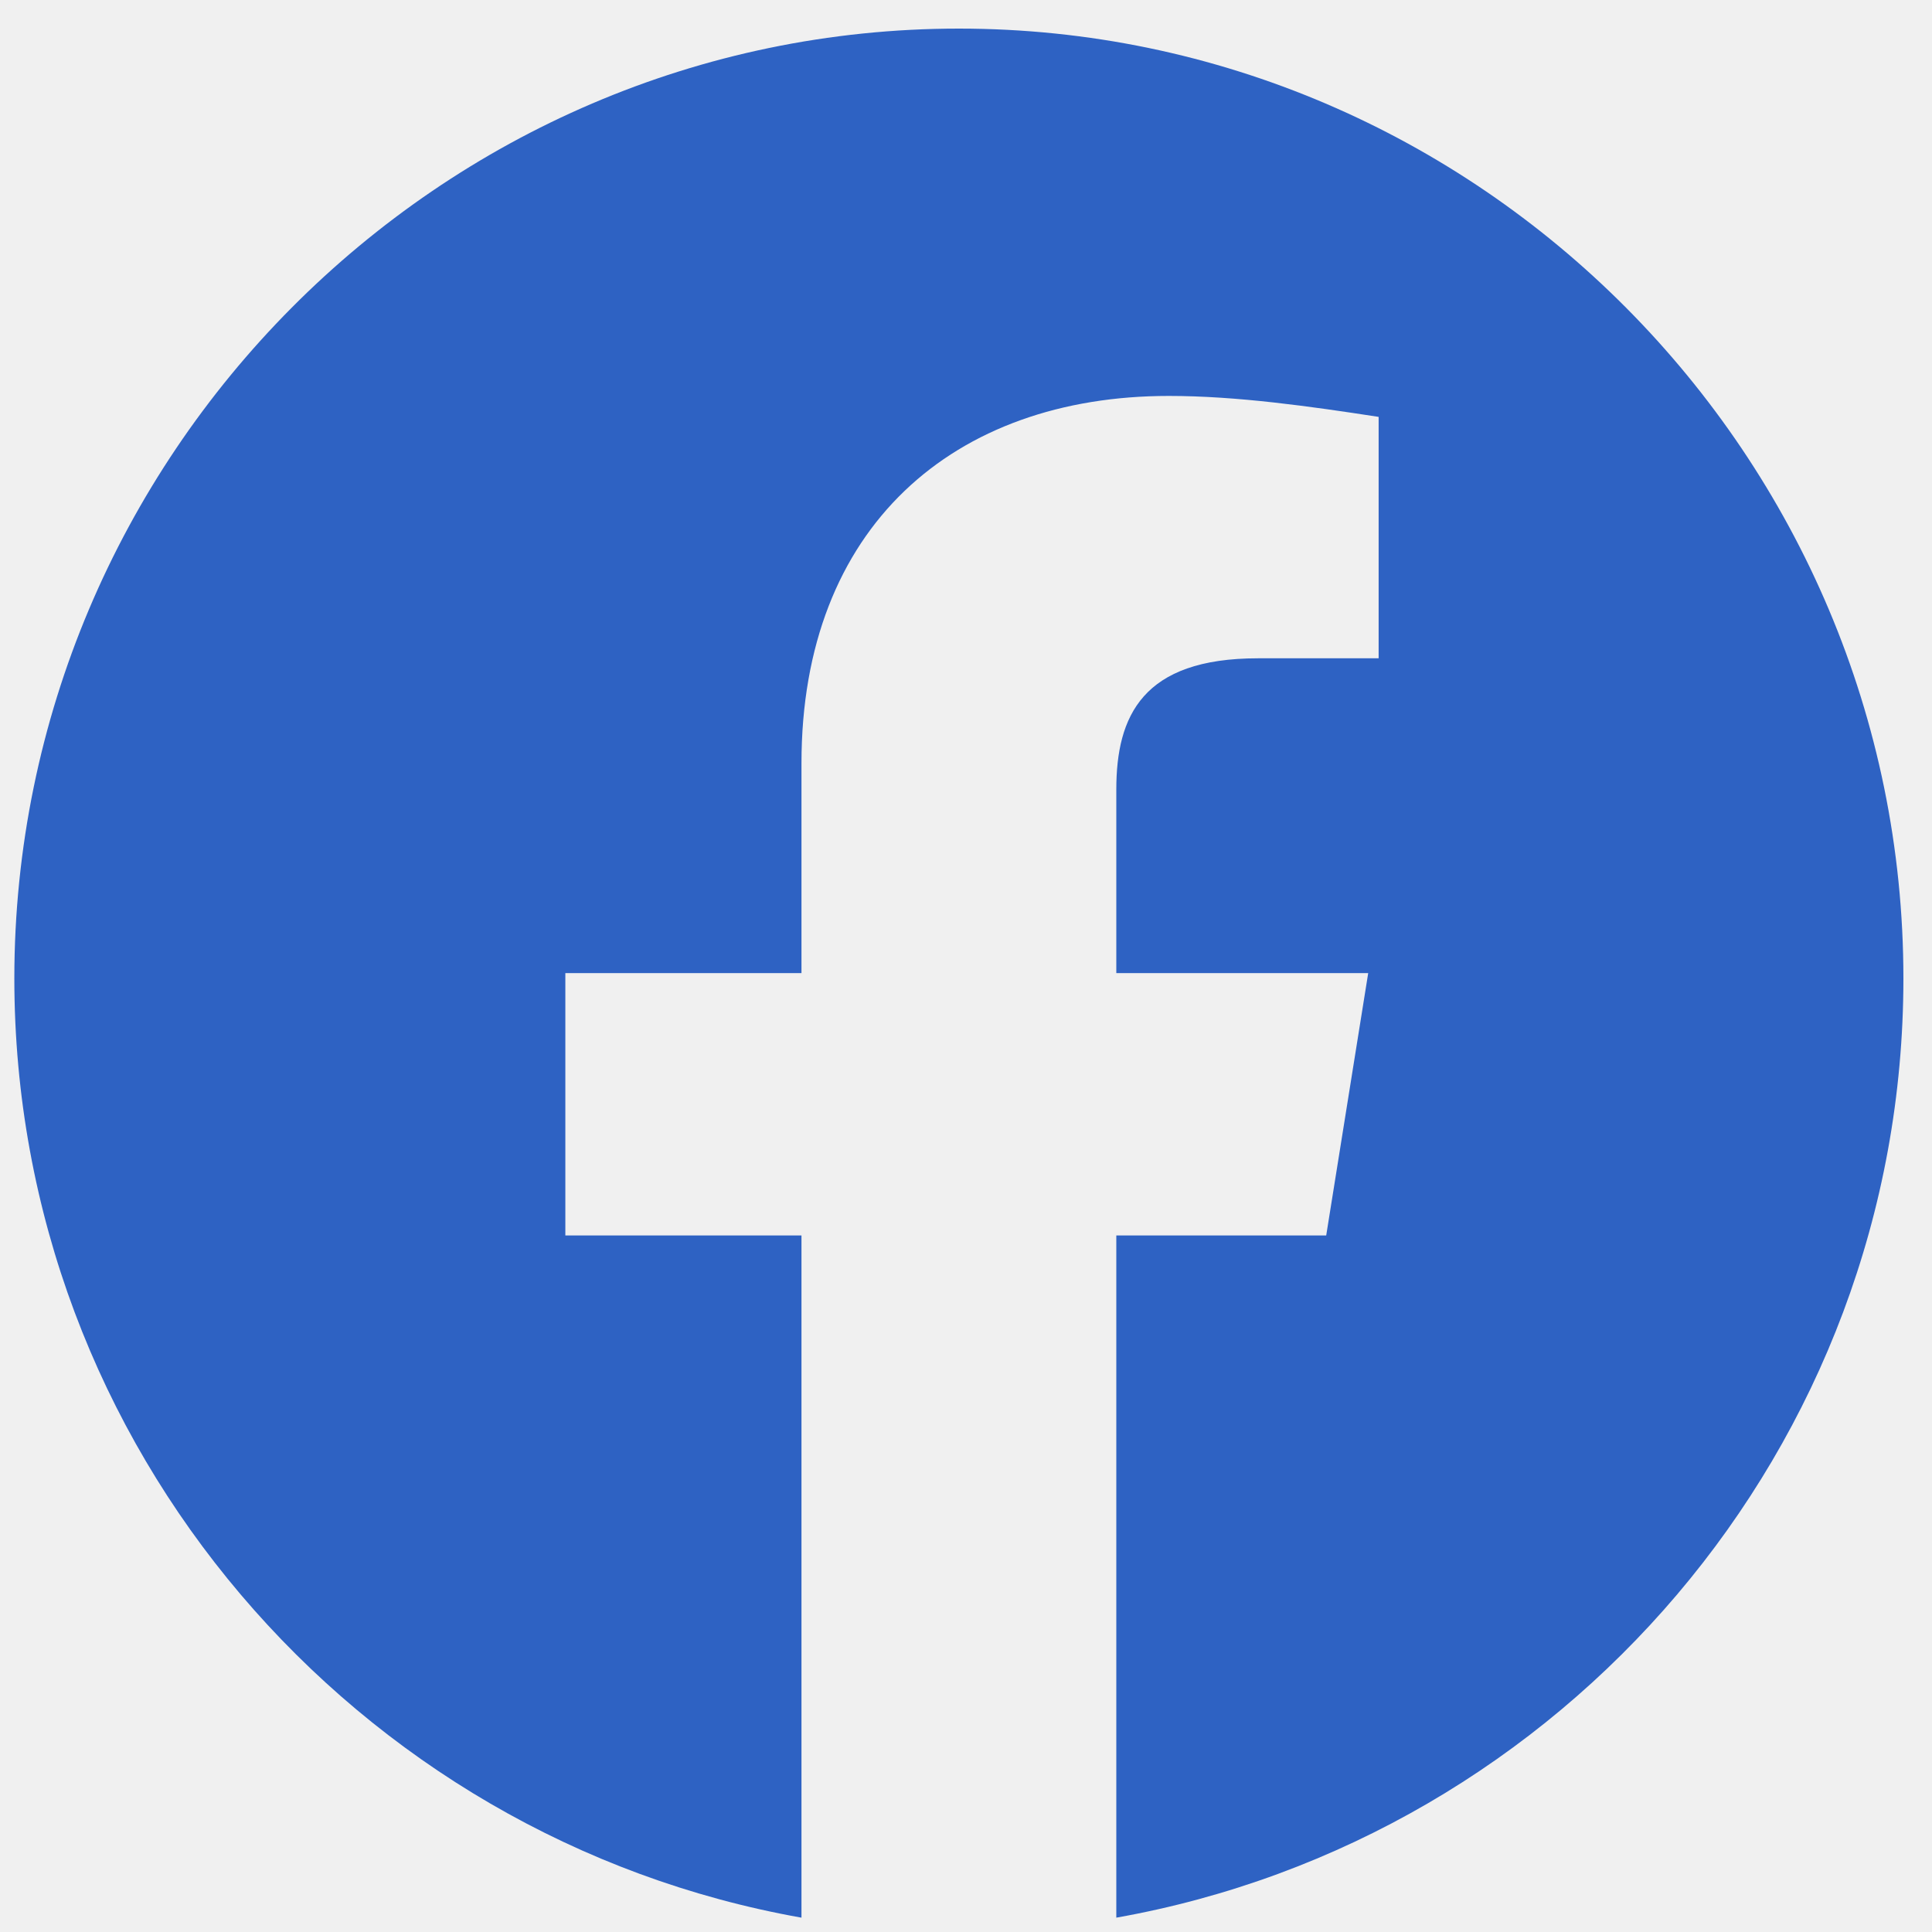
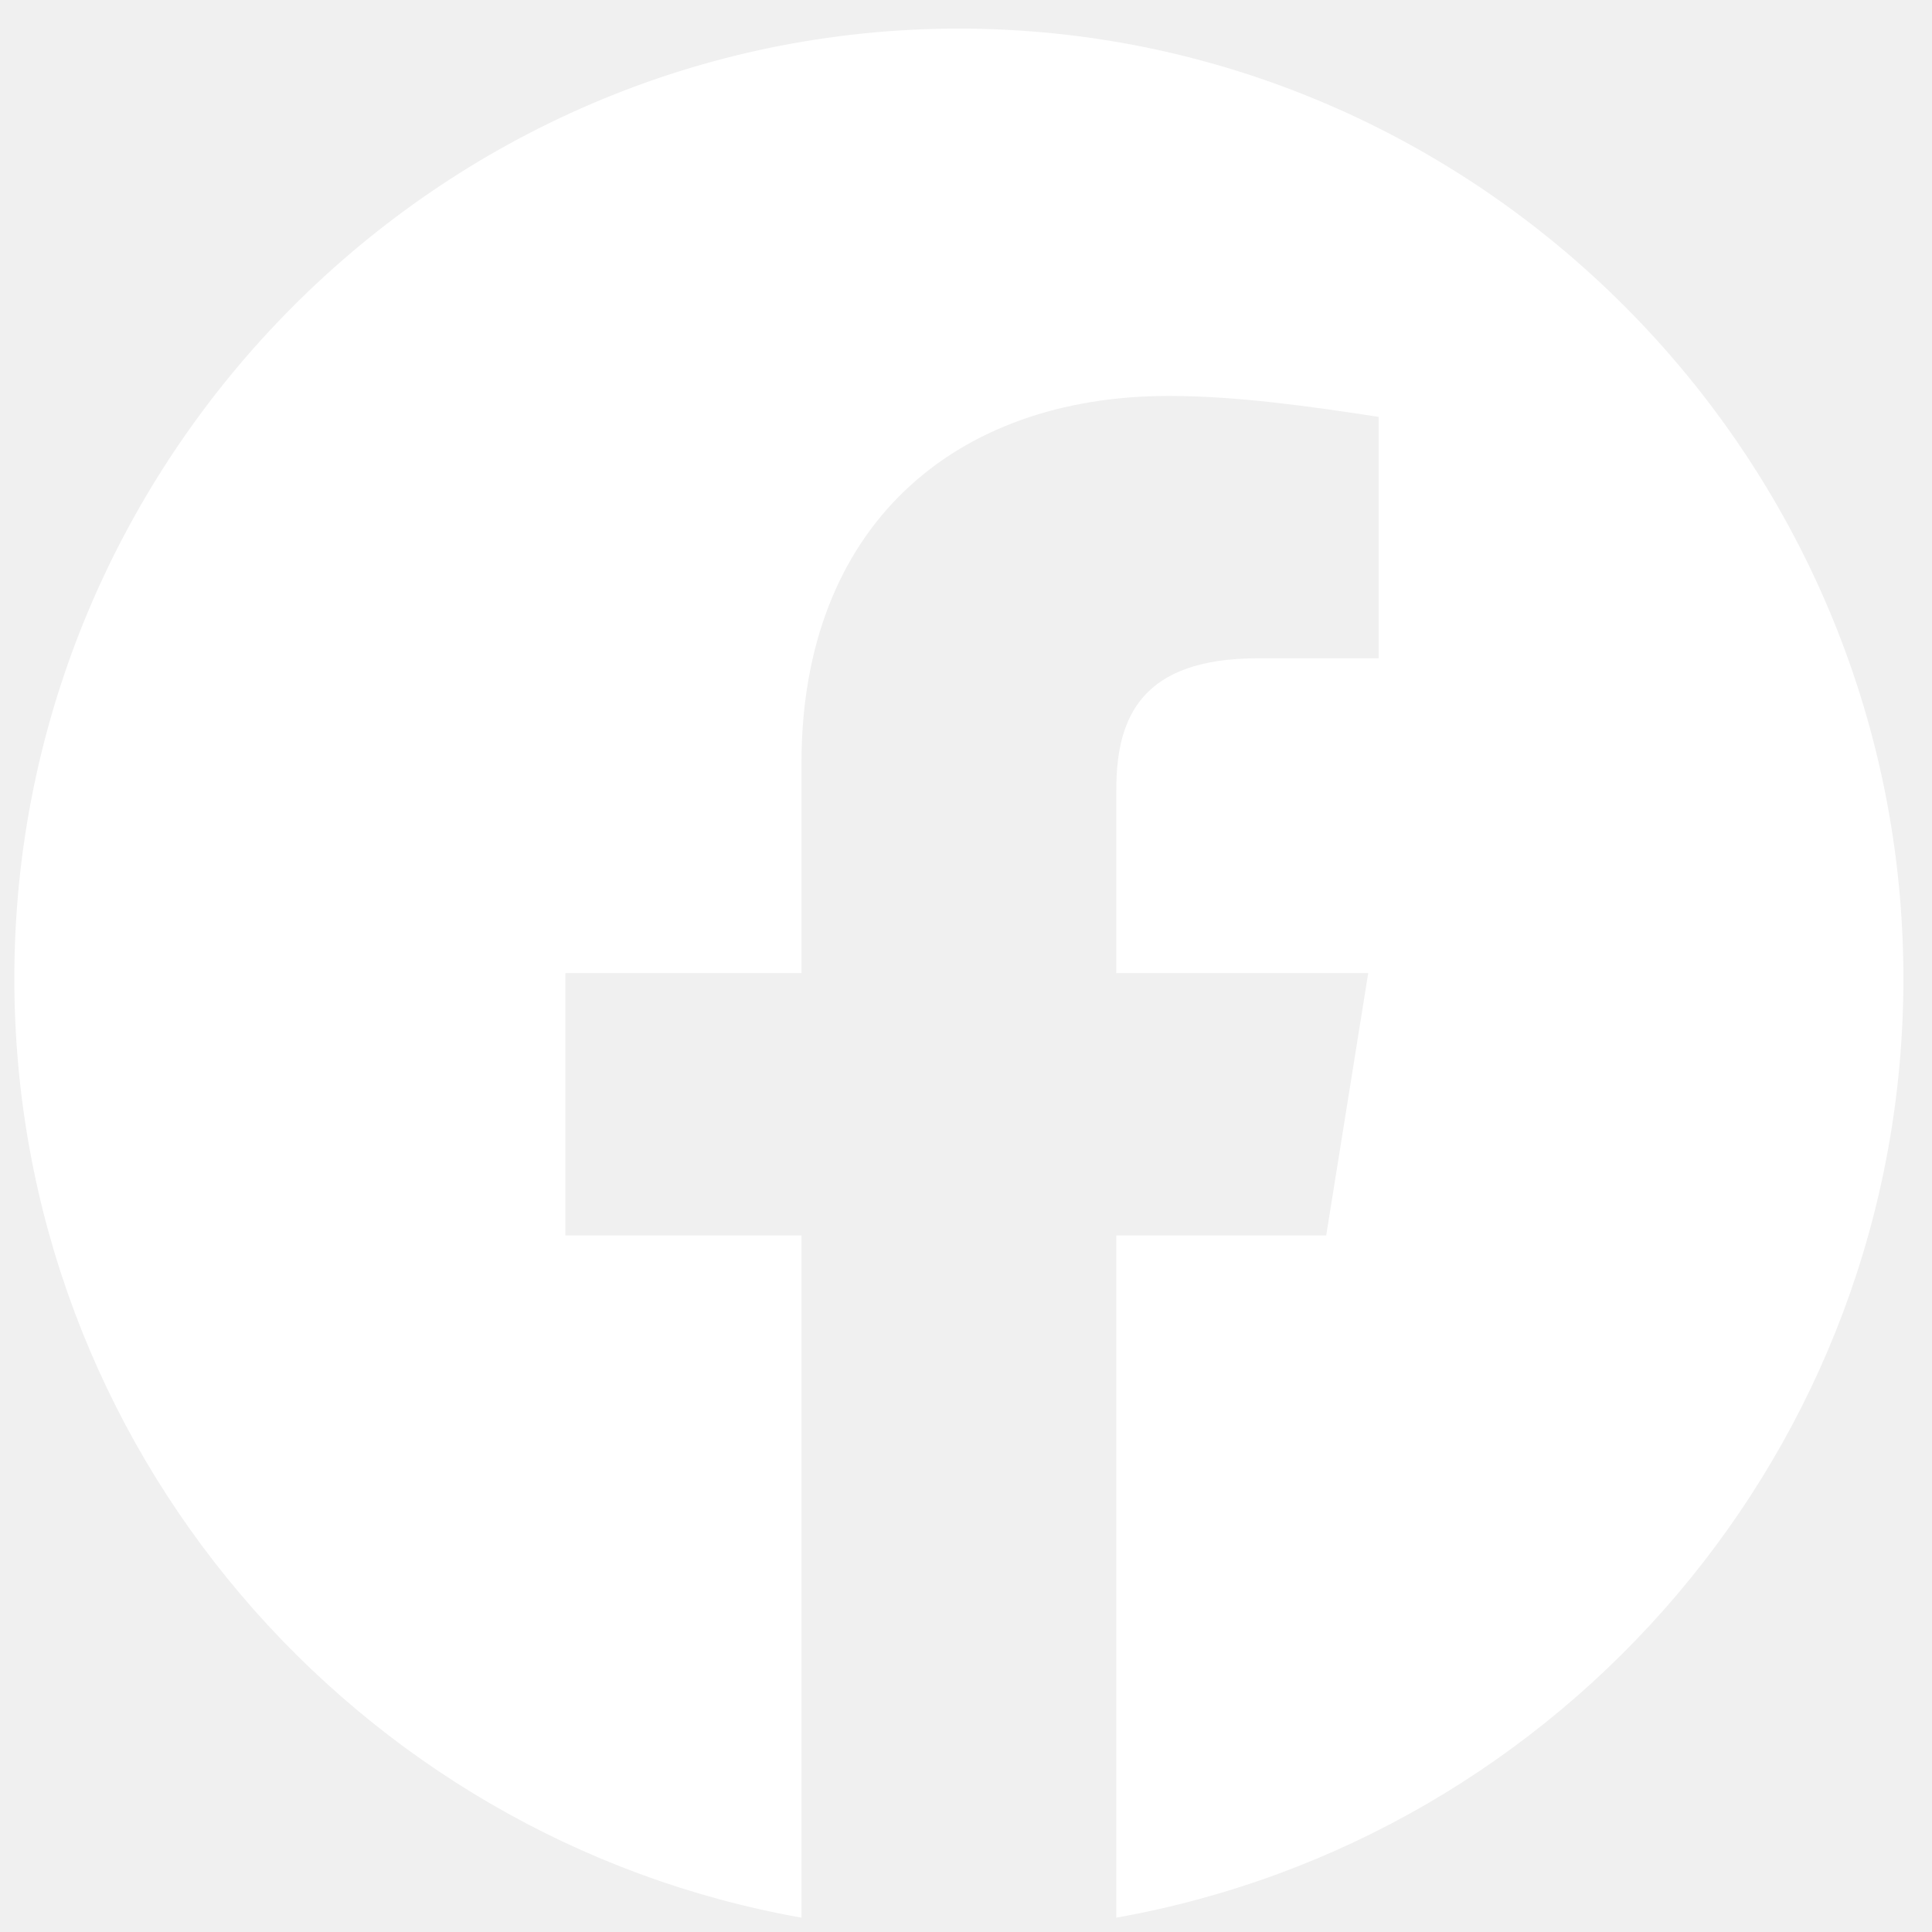
<svg xmlns="http://www.w3.org/2000/svg" width="45" height="45" viewBox="0 0 45 45" fill="none">
  <g clip-path="url(#clip0_94_884)">
-     <path fill-rule="evenodd" clip-rule="evenodd" d="M0.334 22.789C0.334 33.727 8.278 42.822 18.668 44.666V28.776H13.168V22.666H18.668V17.776C18.668 12.277 22.212 9.222 27.224 9.222C28.811 9.222 30.524 9.466 32.111 9.71V15.333H29.301C26.611 15.333 26.001 16.677 26.001 18.389V22.666H31.868L30.89 28.776H26.001V44.666C36.391 42.822 44.334 33.728 44.334 22.789C44.334 10.621 34.434 0.666 22.334 0.666C10.234 0.666 0.334 10.621 0.334 22.789Z" fill="#2E62C3" />
+     <path fill-rule="evenodd" clip-rule="evenodd" d="M0.334 22.789C0.334 33.727 8.278 42.822 18.668 44.666V28.776H13.168V22.666H18.668V17.776C18.668 12.277 22.212 9.222 27.224 9.222C28.811 9.222 30.524 9.466 32.111 9.71V15.333H29.301C26.611 15.333 26.001 16.677 26.001 18.389V22.666H31.868L30.89 28.776H26.001V44.666C36.391 42.822 44.334 33.728 44.334 22.789C44.334 10.621 34.434 0.666 22.334 0.666C10.234 0.666 0.334 10.621 0.334 22.789Z" fill="white" />
  </g>
  <defs>
    <clipPath id="clip0_94_884">
      <rect width="44" height="44" fill="white" transform="translate(0.333862 0.66626)" />
    </clipPath>
  </defs>
</svg>
